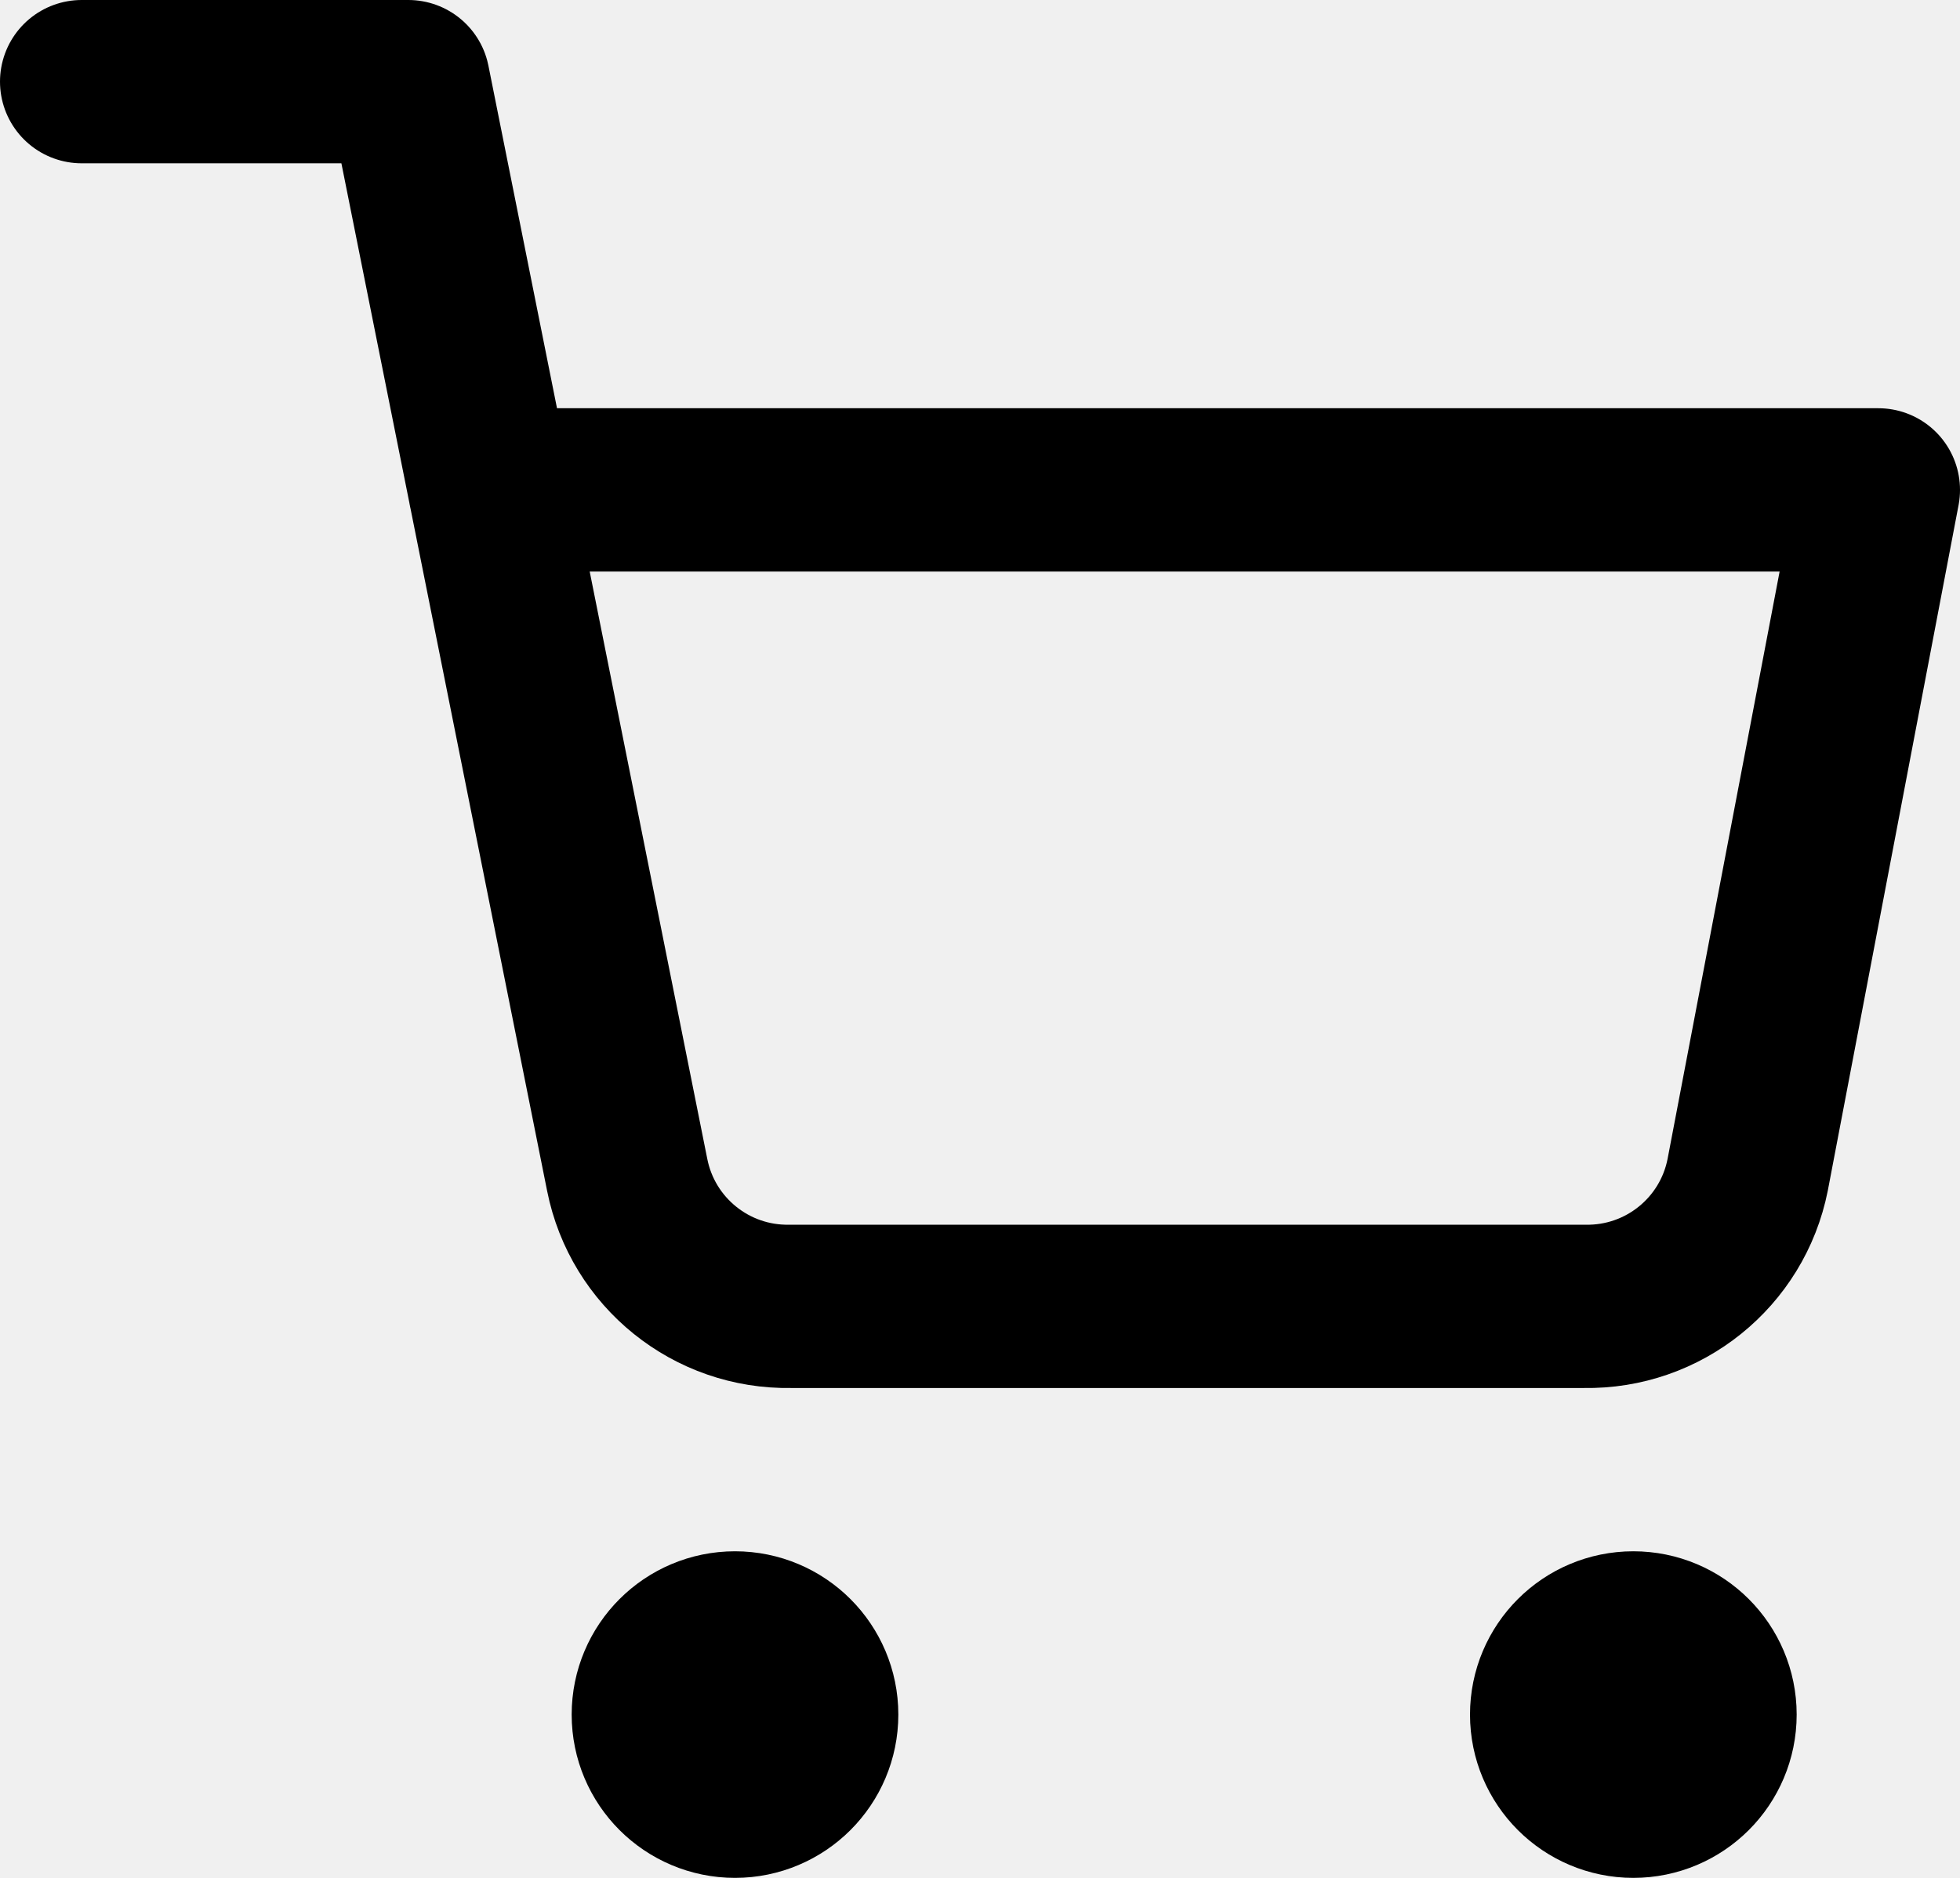
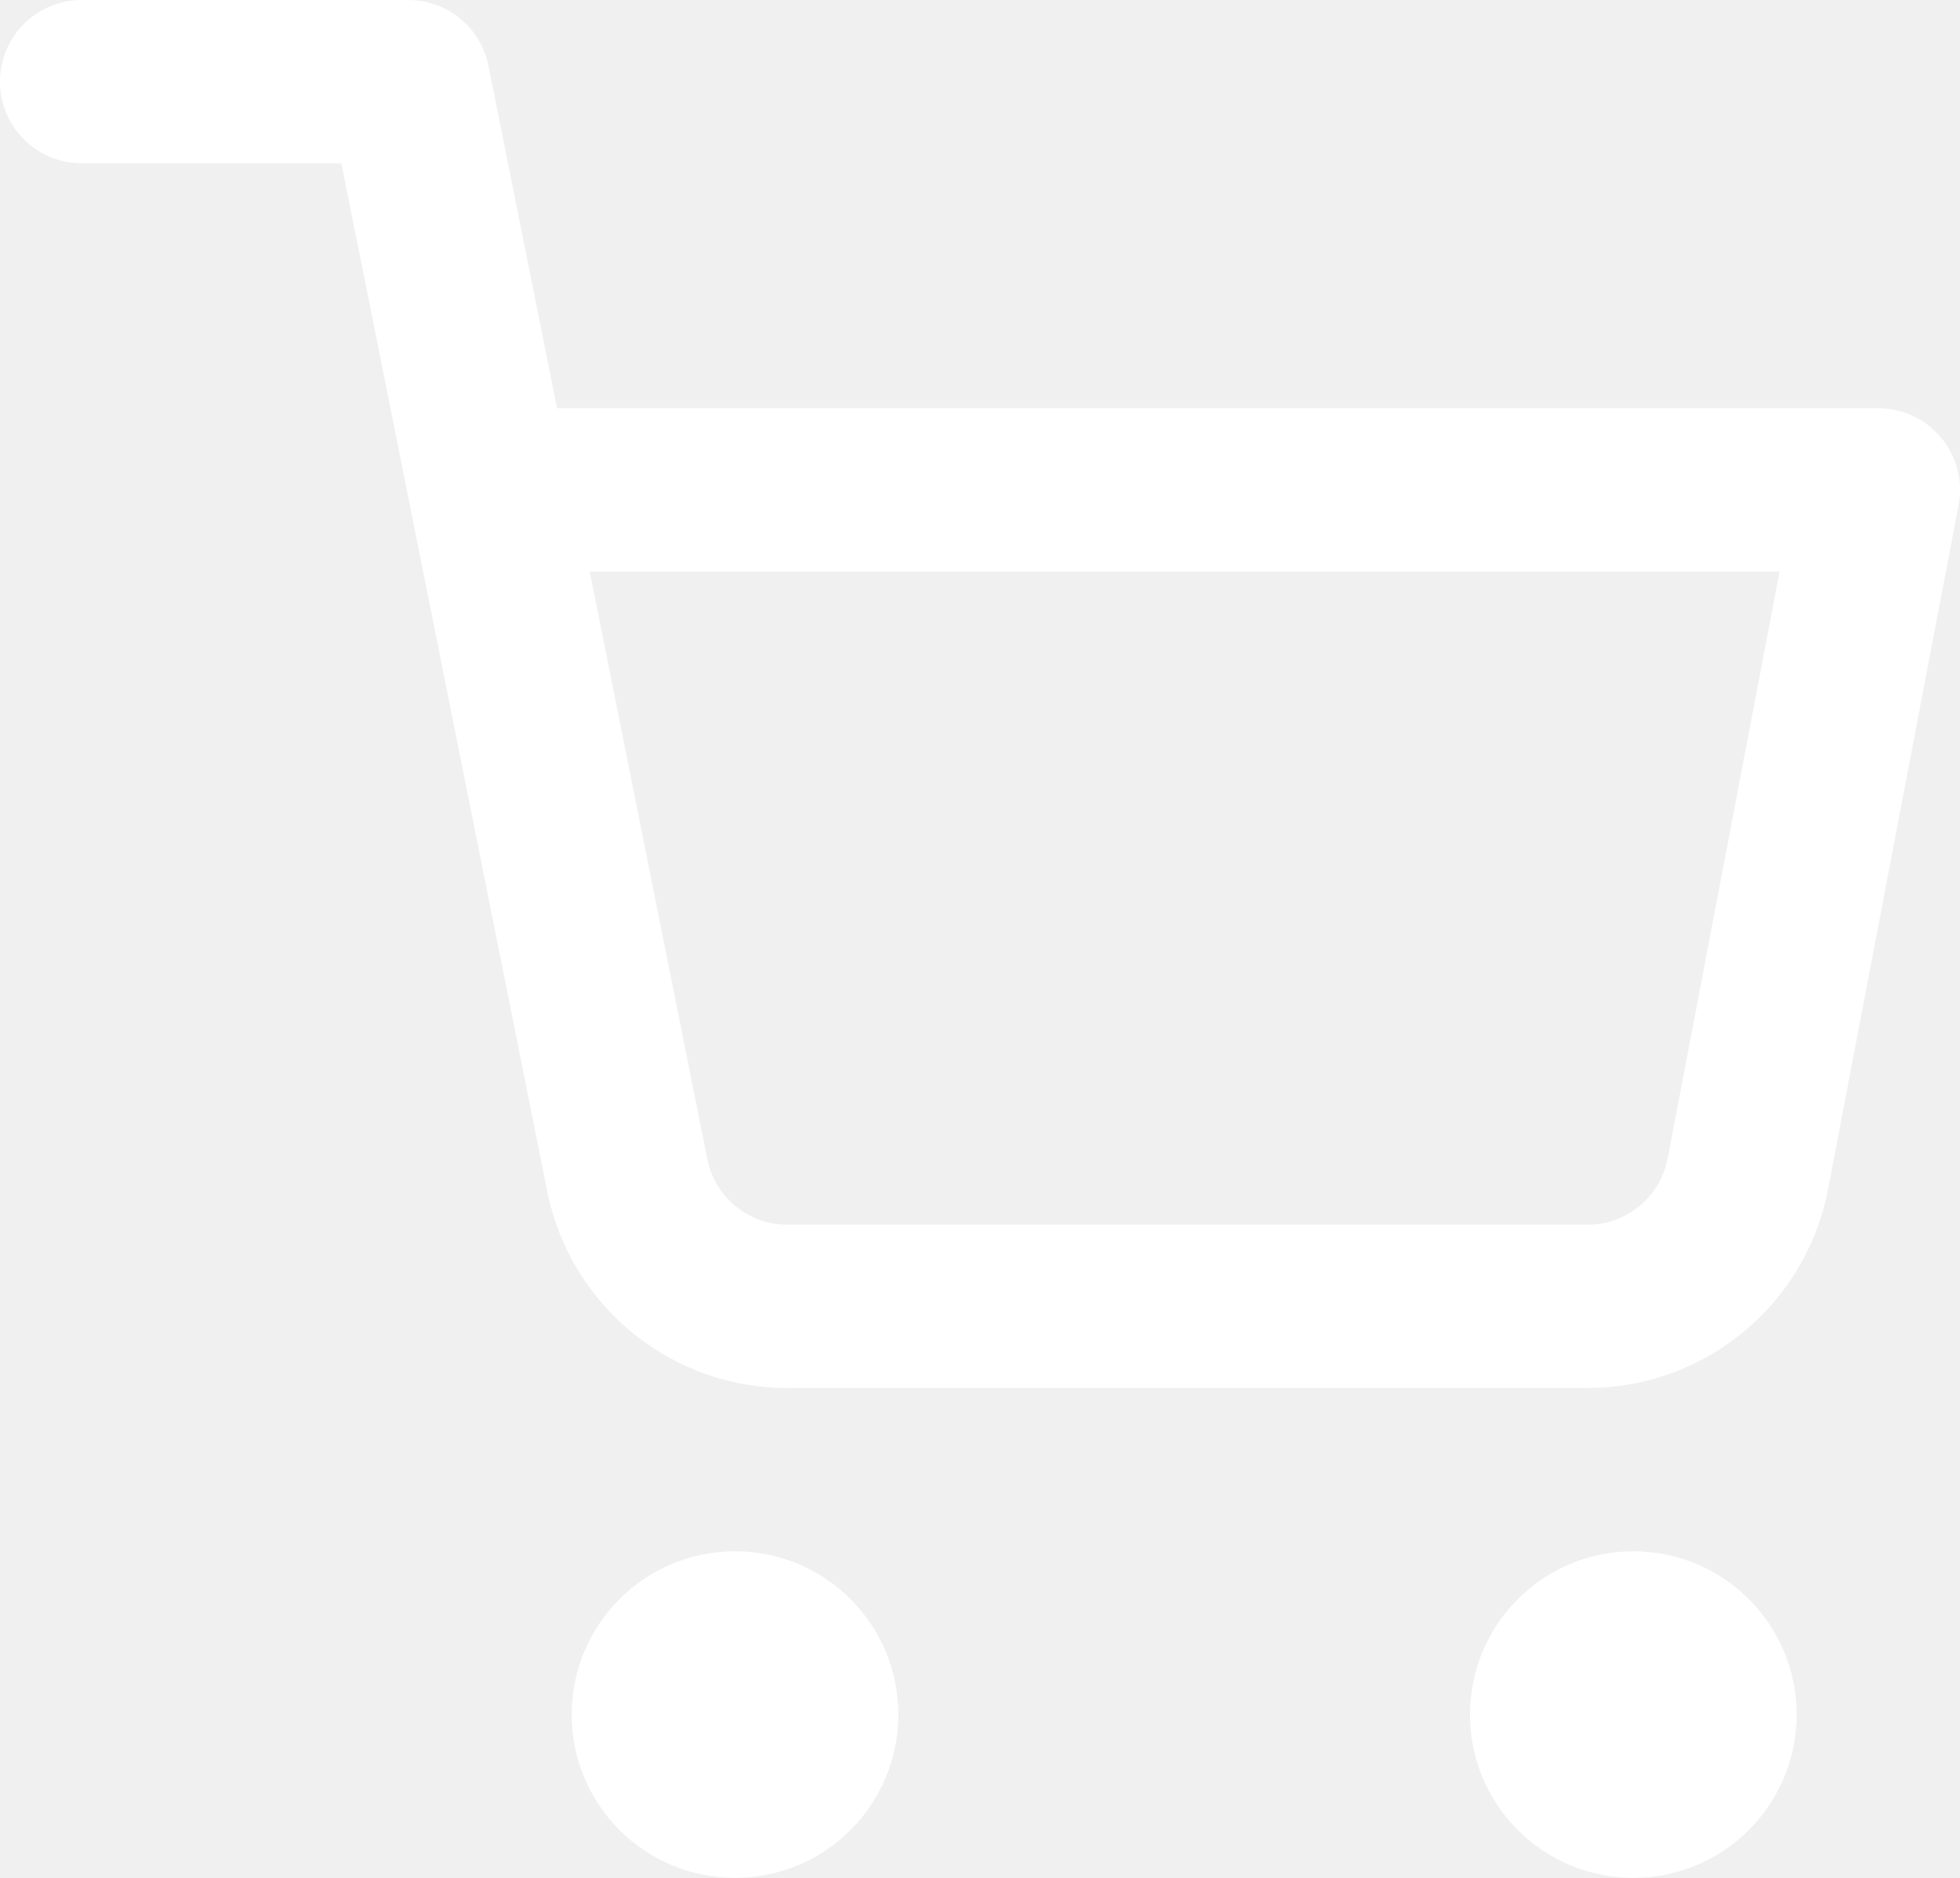
<svg xmlns="http://www.w3.org/2000/svg" id="Icon_feather-shopping-cart" data-name="Icon feather-shopping-cart" width="36" height="34.5" viewBox="0 0 36 34.5">
-   <path id="Path_1" data-name="Path 1" d="M15,31.5A1.5,1.5,0,1,1,13.5,30,1.5,1.5,0,0,1,15,31.5Z" fill="none" stroke="#000" stroke-linecap="round" stroke-linejoin="round" stroke-width="3" />
-   <path id="Path_2" data-name="Path 2" d="M31.5,31.5A1.5,1.5,0,1,1,30,30,1.5,1.5,0,0,1,31.5,31.5Z" fill="none" stroke="#000" stroke-linecap="round" stroke-linejoin="round" stroke-width="3" />
-   <path id="Path_3" data-name="Path 3" d="M1.5,1.5h6l4.02,20.085a3,3,0,0,0,3,2.415H29.1a3,3,0,0,0,3-2.415L34.5,9H9" fill="none" stroke="#000" stroke-linecap="round" stroke-linejoin="round" stroke-width="3" />
+   <path id="Path_1" data-name="Path 1" d="M15,31.5A1.5,1.5,0,1,1,13.5,30,1.5,1.5,0,0,1,15,31.5Z" fill="none" stroke="#fff" stroke-linecap="round" stroke-linejoin="round" stroke-width="3" />
+   <path id="Path_2" data-name="Path 2" d="M31.5,31.5A1.5,1.5,0,1,1,30,30,1.5,1.5,0,0,1,31.5,31.5Z" fill="none" stroke="#fff" stroke-linecap="round" stroke-linejoin="round" stroke-width="3" />
+   <path id="Path_3" data-name="Path 3" d="M1.5,1.5h6l4.02,20.085a3,3,0,0,0,3,2.415H29.1a3,3,0,0,0,3-2.415L34.5,9H9" fill="none" stroke="#fff" stroke-linecap="round" stroke-linejoin="round" stroke-width="3" />
</svg>
